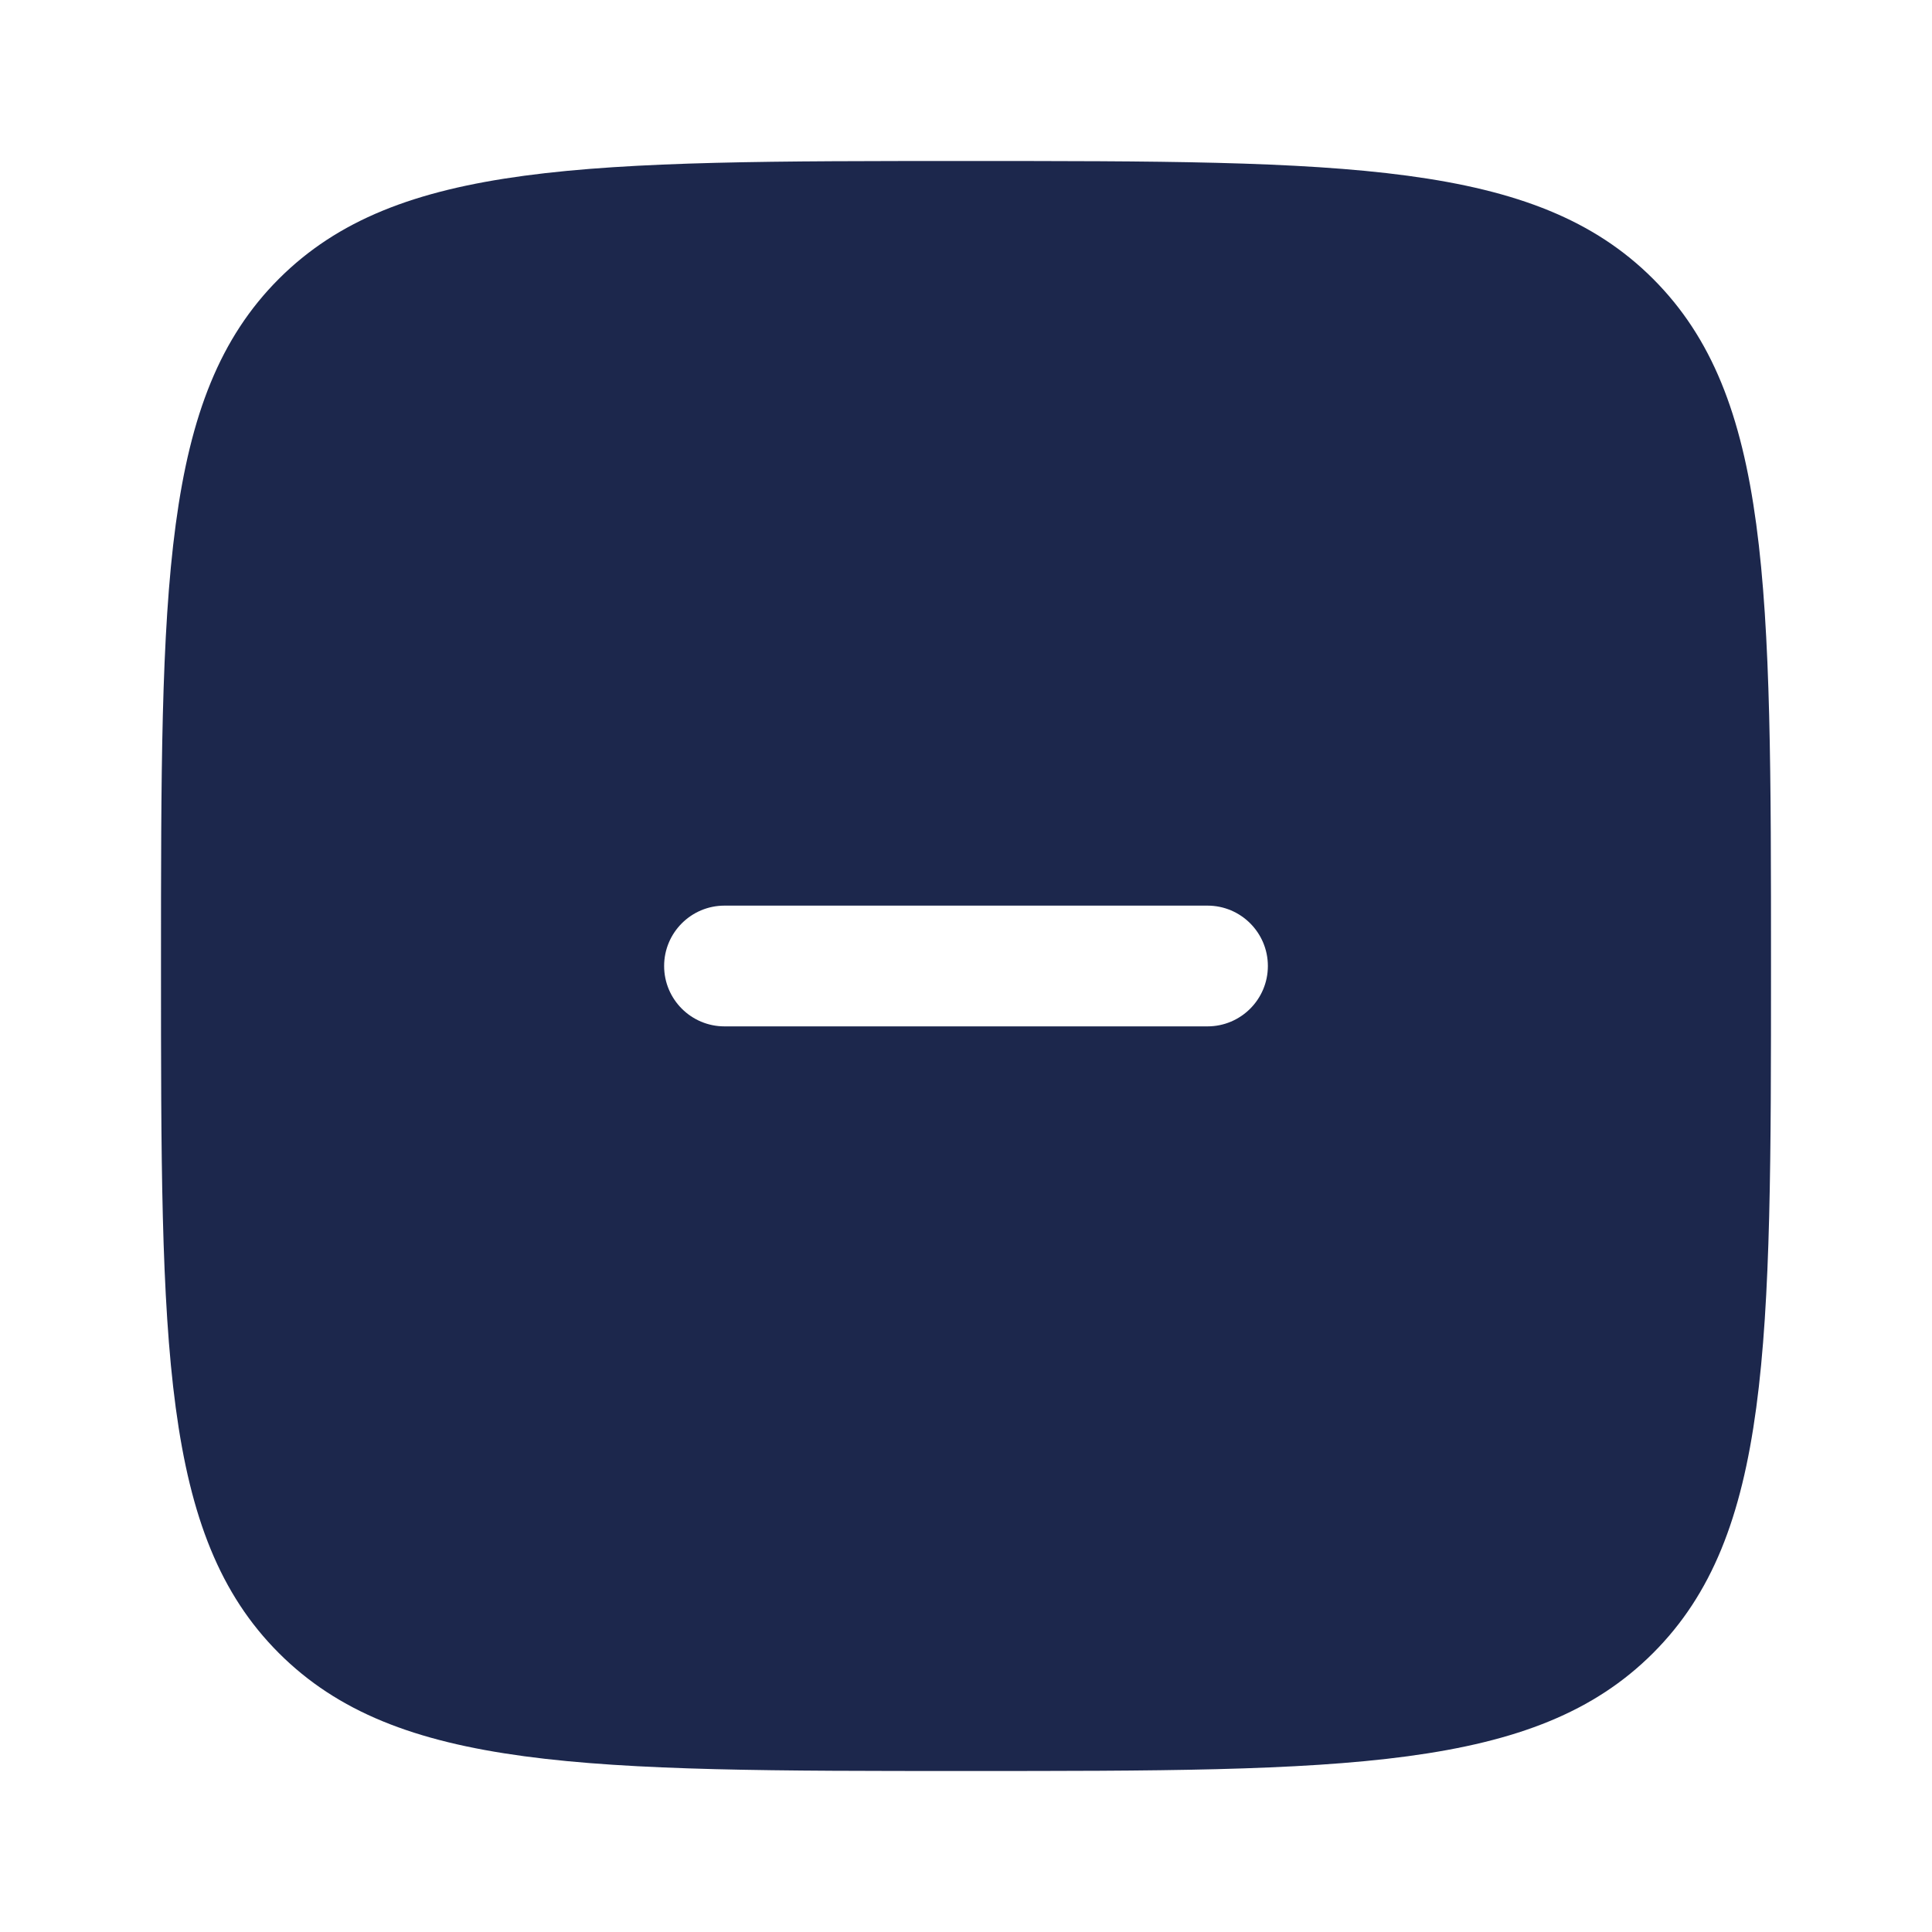
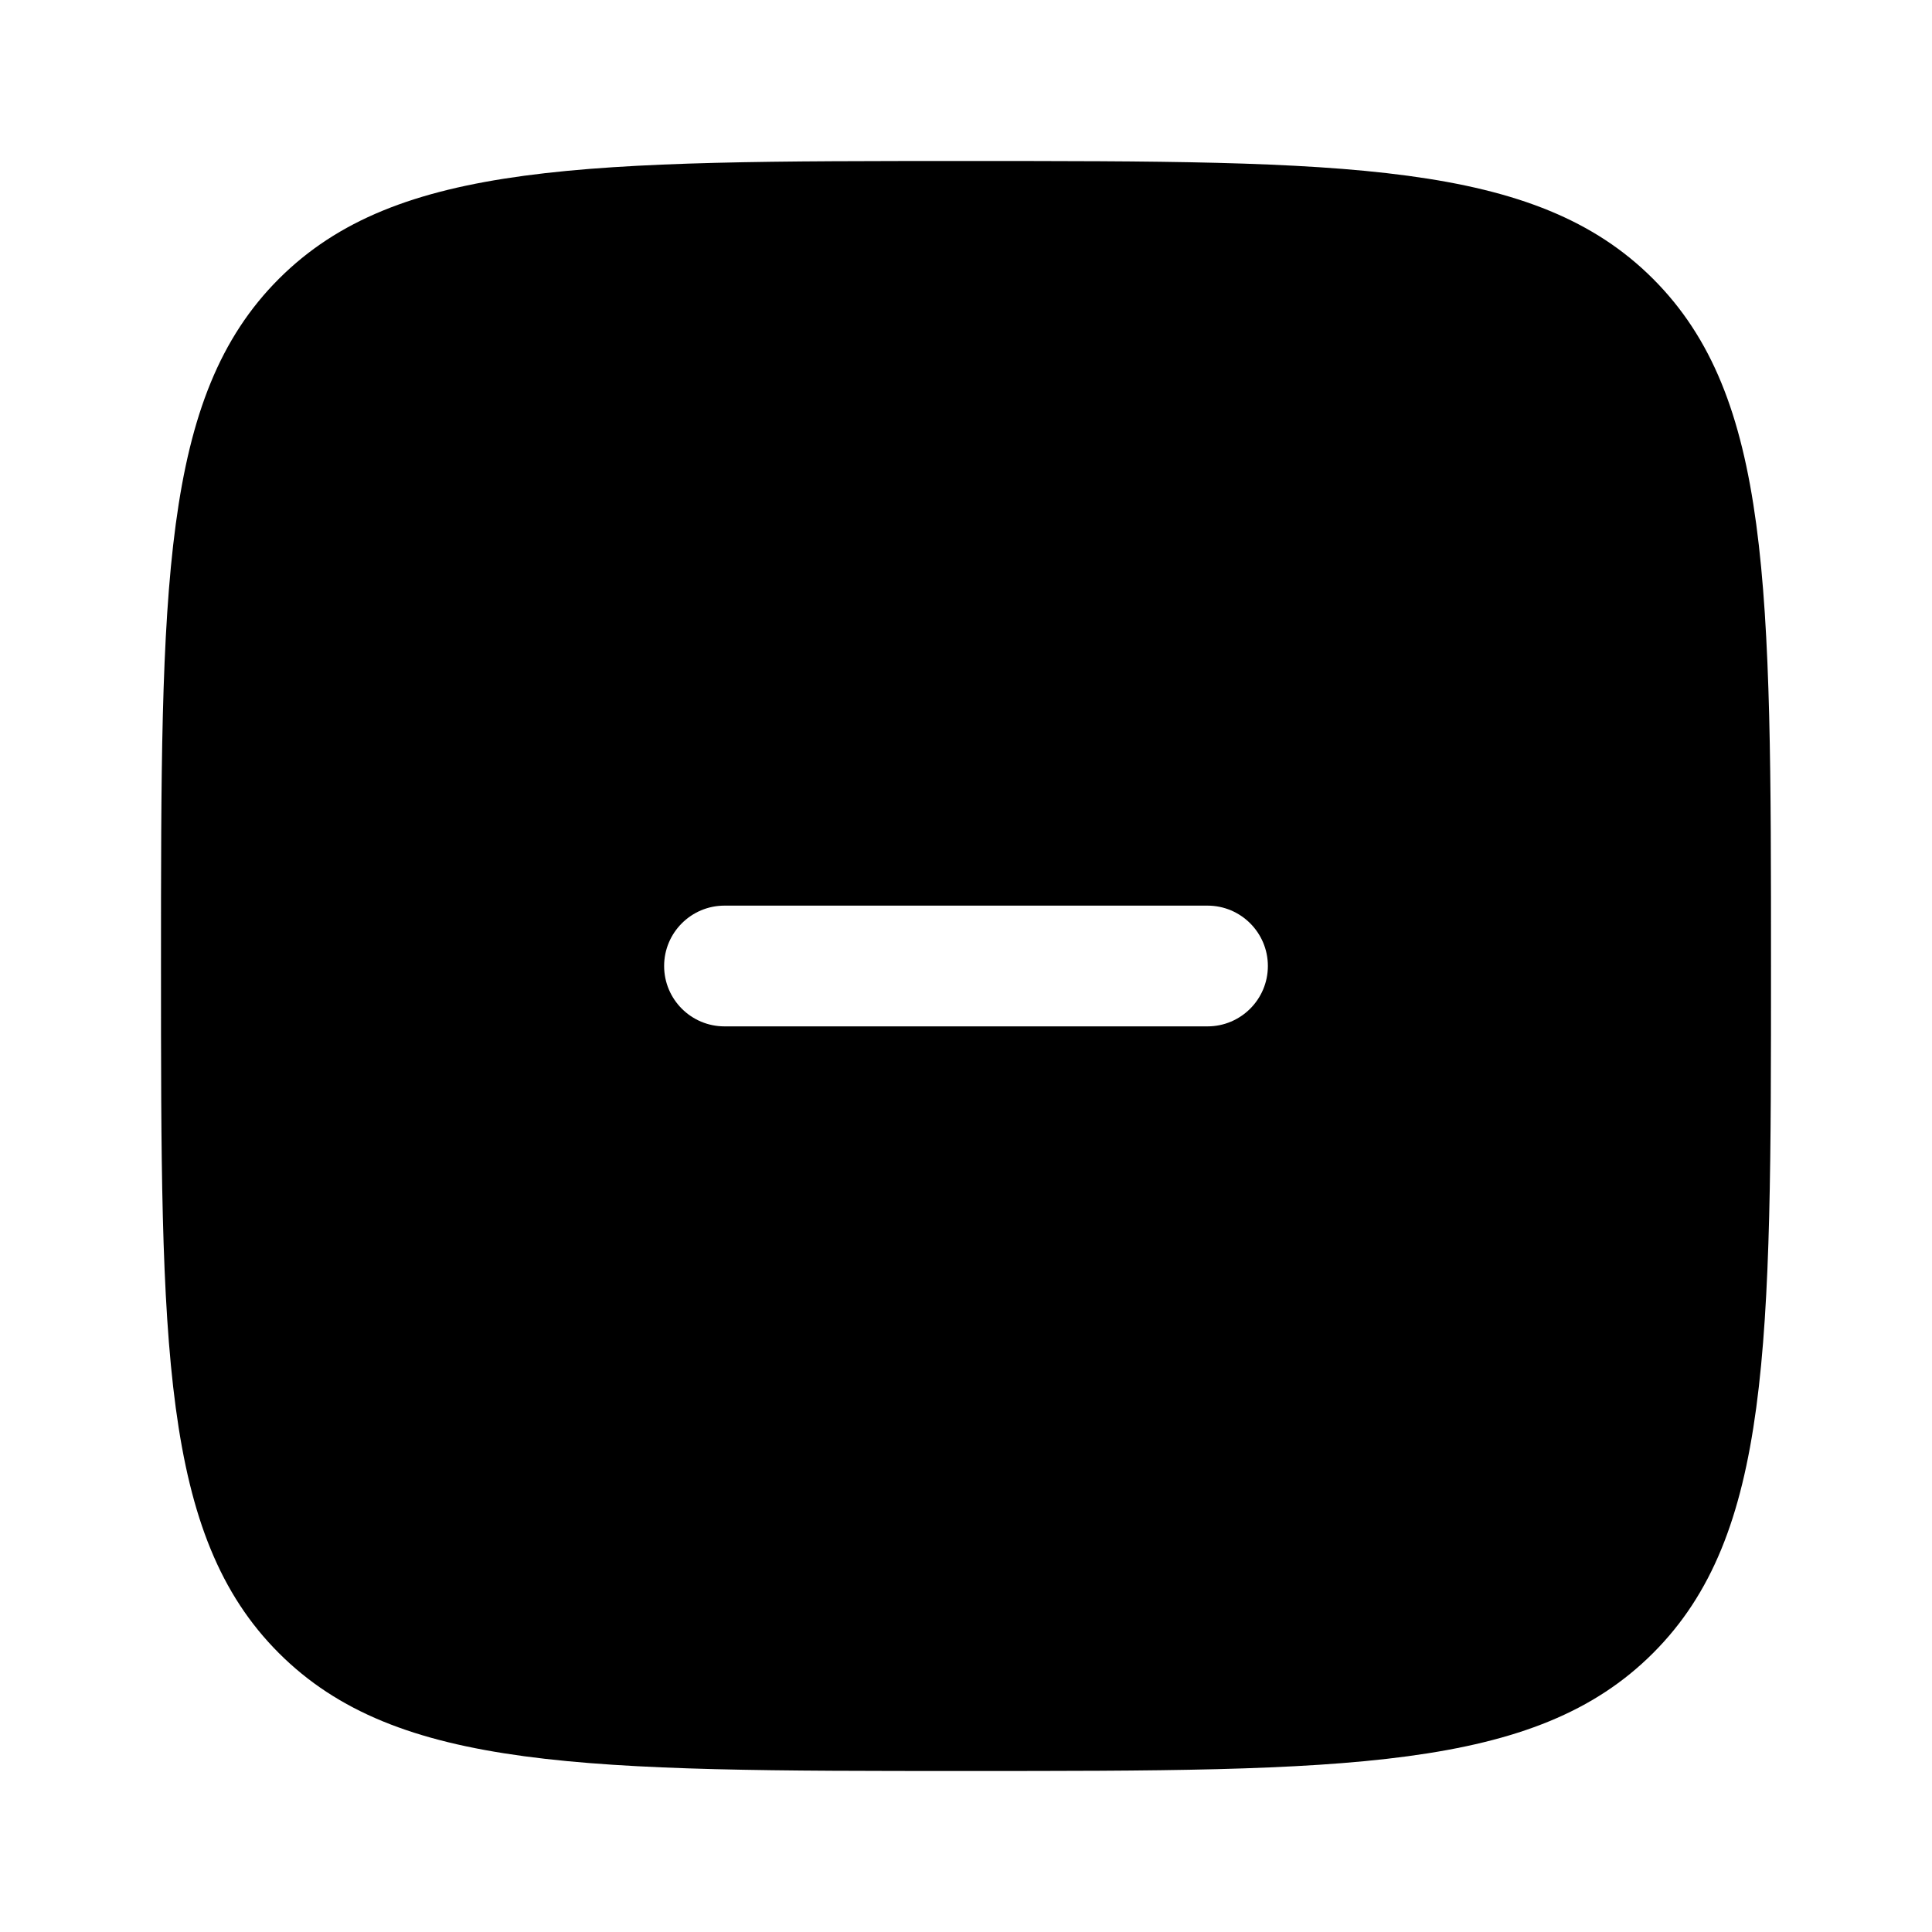
<svg xmlns="http://www.w3.org/2000/svg" width="64px" height="64px" viewBox="0 0 24 24" fill="none">
  <g id="SVGRepo_bgCarrier" stroke-width="0" />
  <g id="SVGRepo_tracerCarrier" stroke-linecap="round" stroke-linejoin="round" />
  <g id="SVGRepo_iconCarrier">
-     <path fill-rule="evenodd" clip-rule="evenodd" d="M12 22C7.286 22 4.929 22 3.464 20.535C2 19.071 2 16.714 2 12C2 7.286 2 4.929 3.464 3.464C4.929 2 7.286 2 12 2C16.714 2 19.071 2 20.535 3.464C22 4.929 22 7.286 22 12C22 16.714 22 19.071 20.535 20.535C19.071 22 16.714 22 12 22ZM15.75 12C15.75 12.414 15.414 12.75 15 12.75H9C8.586 12.75 8.25 12.414 8.25 12C8.25 11.586 8.586 11.25 9 11.25H15C15.414 11.25 15.75 11.586 15.75 12Z" fill="#1C274C" />
+     <path fill-rule="evenodd" clip-rule="evenodd" d="M12 22C7.286 22 4.929 22 3.464 20.535C2 19.071 2 16.714 2 12C2 7.286 2 4.929 3.464 3.464C4.929 2 7.286 2 12 2C16.714 2 19.071 2 20.535 3.464C22 4.929 22 7.286 22 12C22 16.714 22 19.071 20.535 20.535C19.071 22 16.714 22 12 22ZM15.75 12C15.75 12.414 15.414 12.75 15 12.75H9C8.586 12.75 8.25 12.414 8.25 12C8.25 11.586 8.586 11.25 9 11.25H15C15.414 11.25 15.75 11.586 15.75 12Z" fill="currentColor" />
  </g>
</svg>
